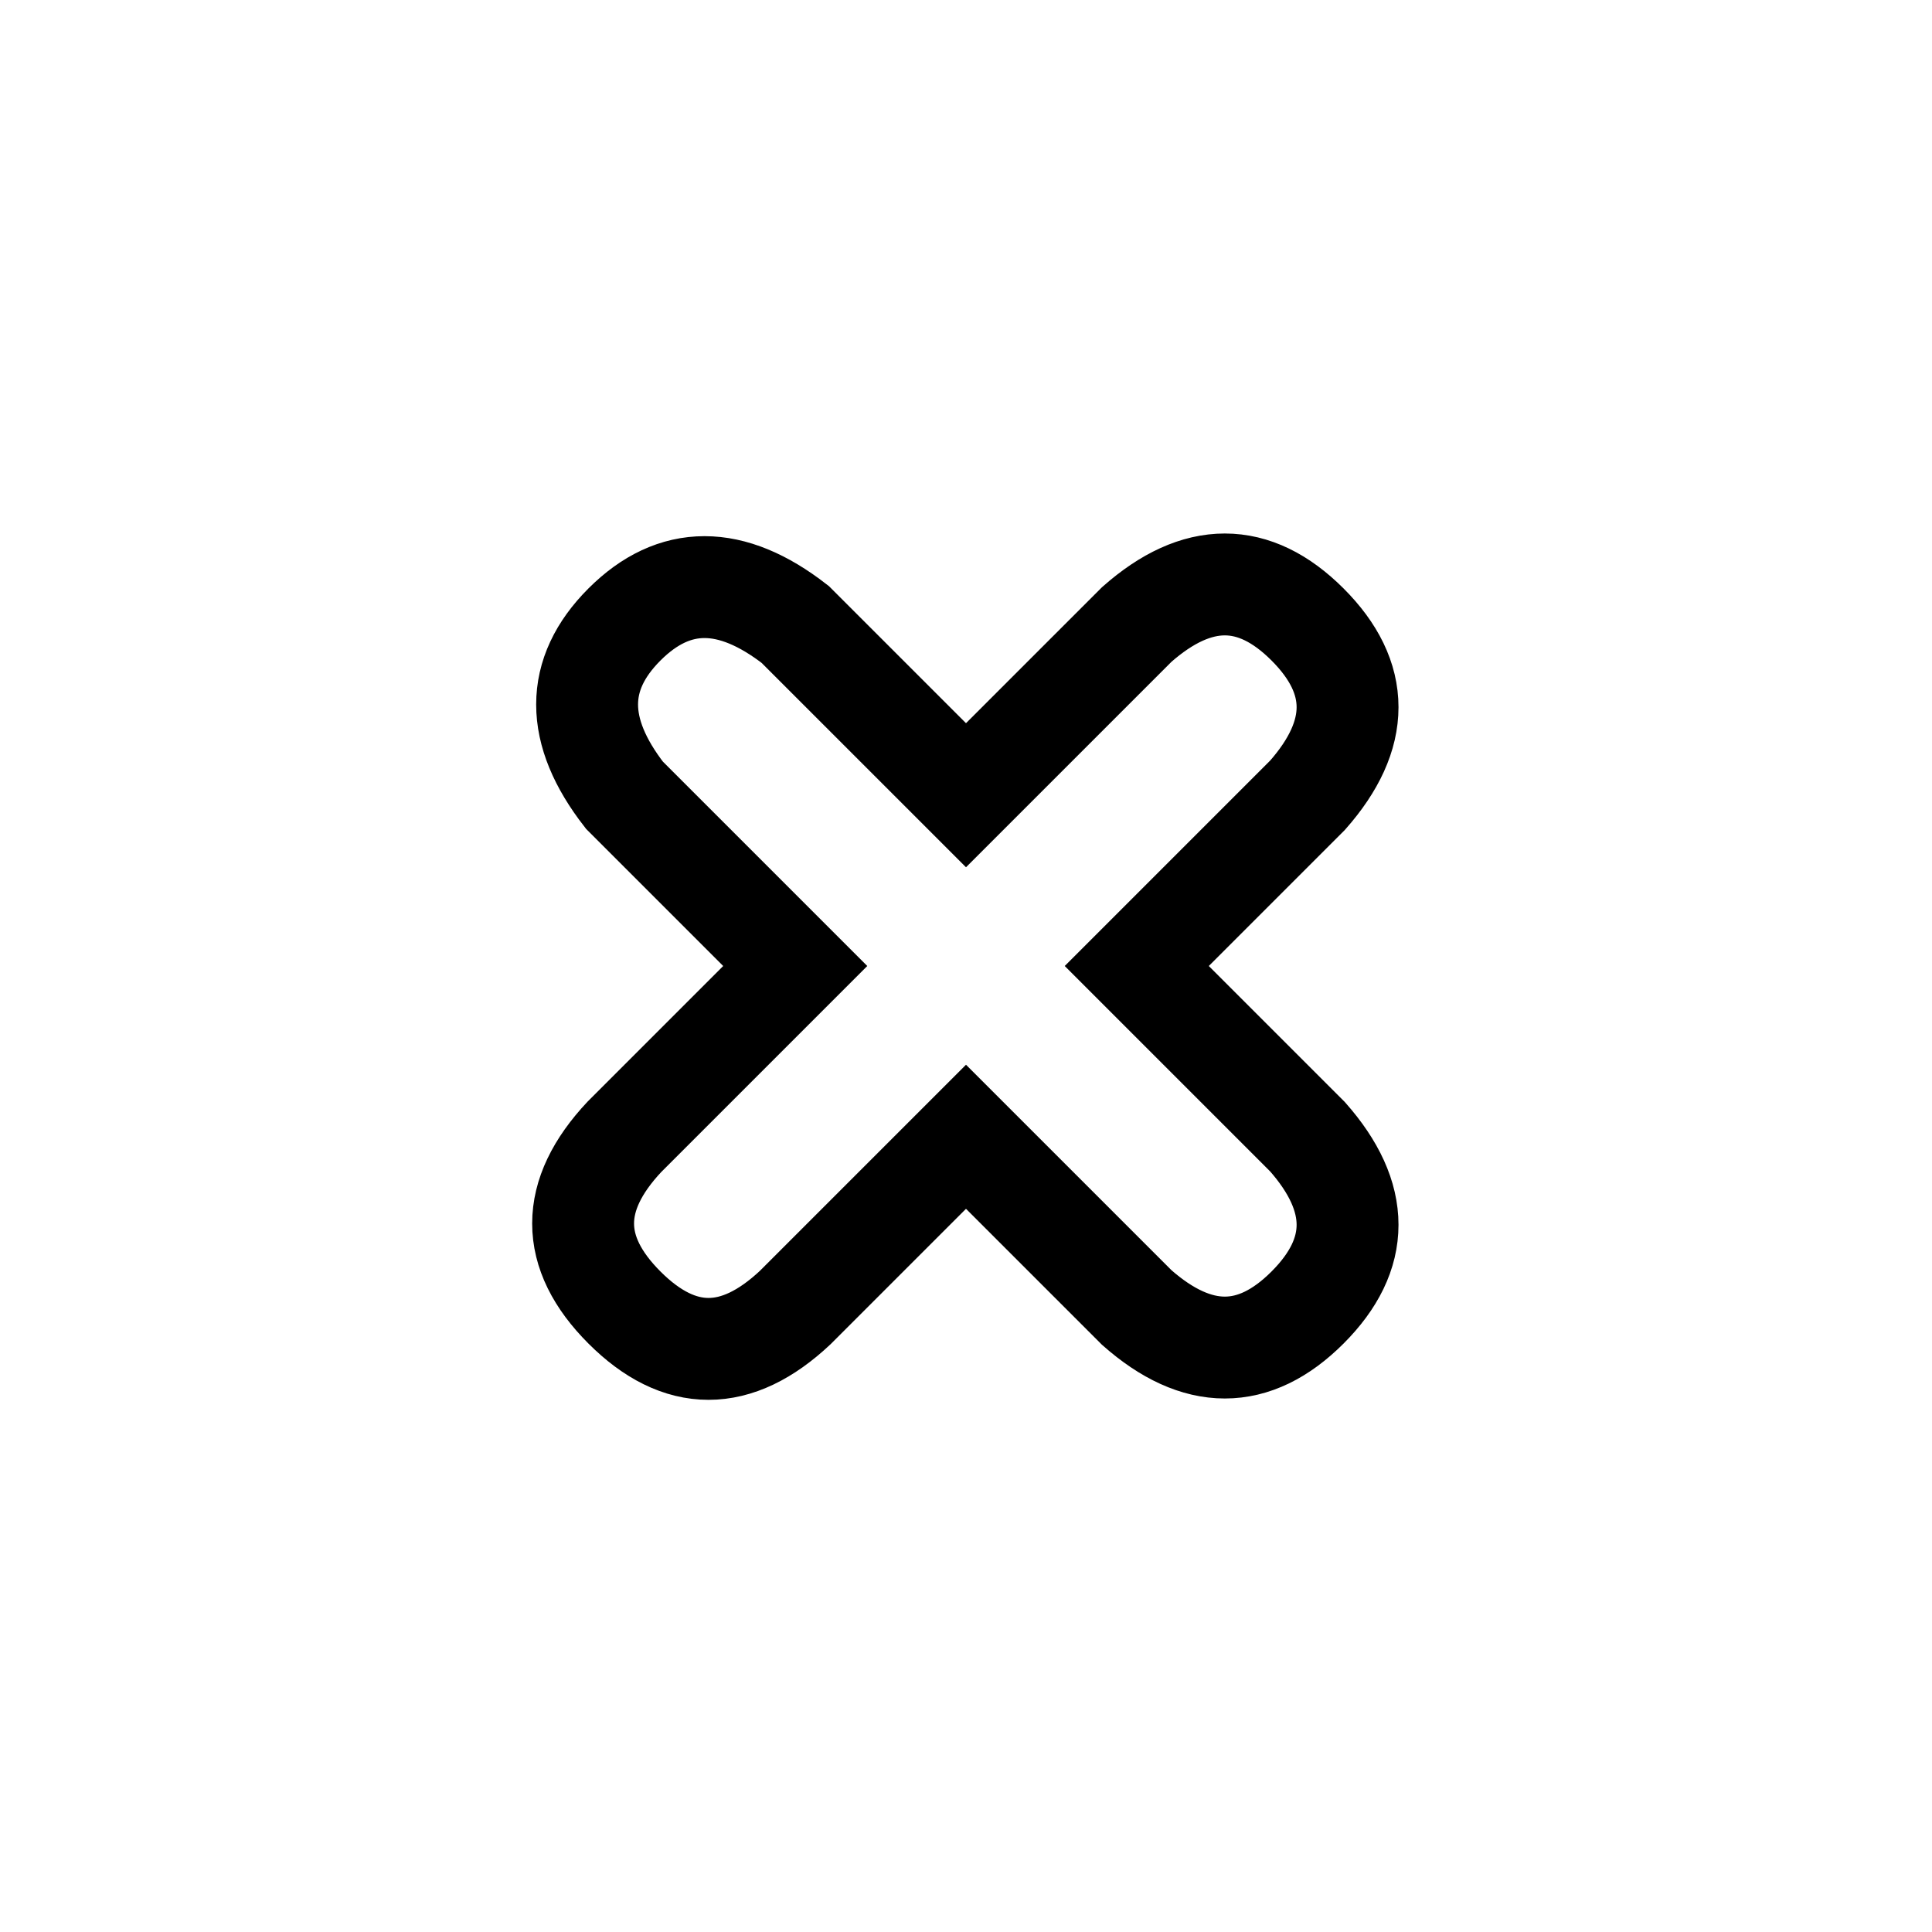
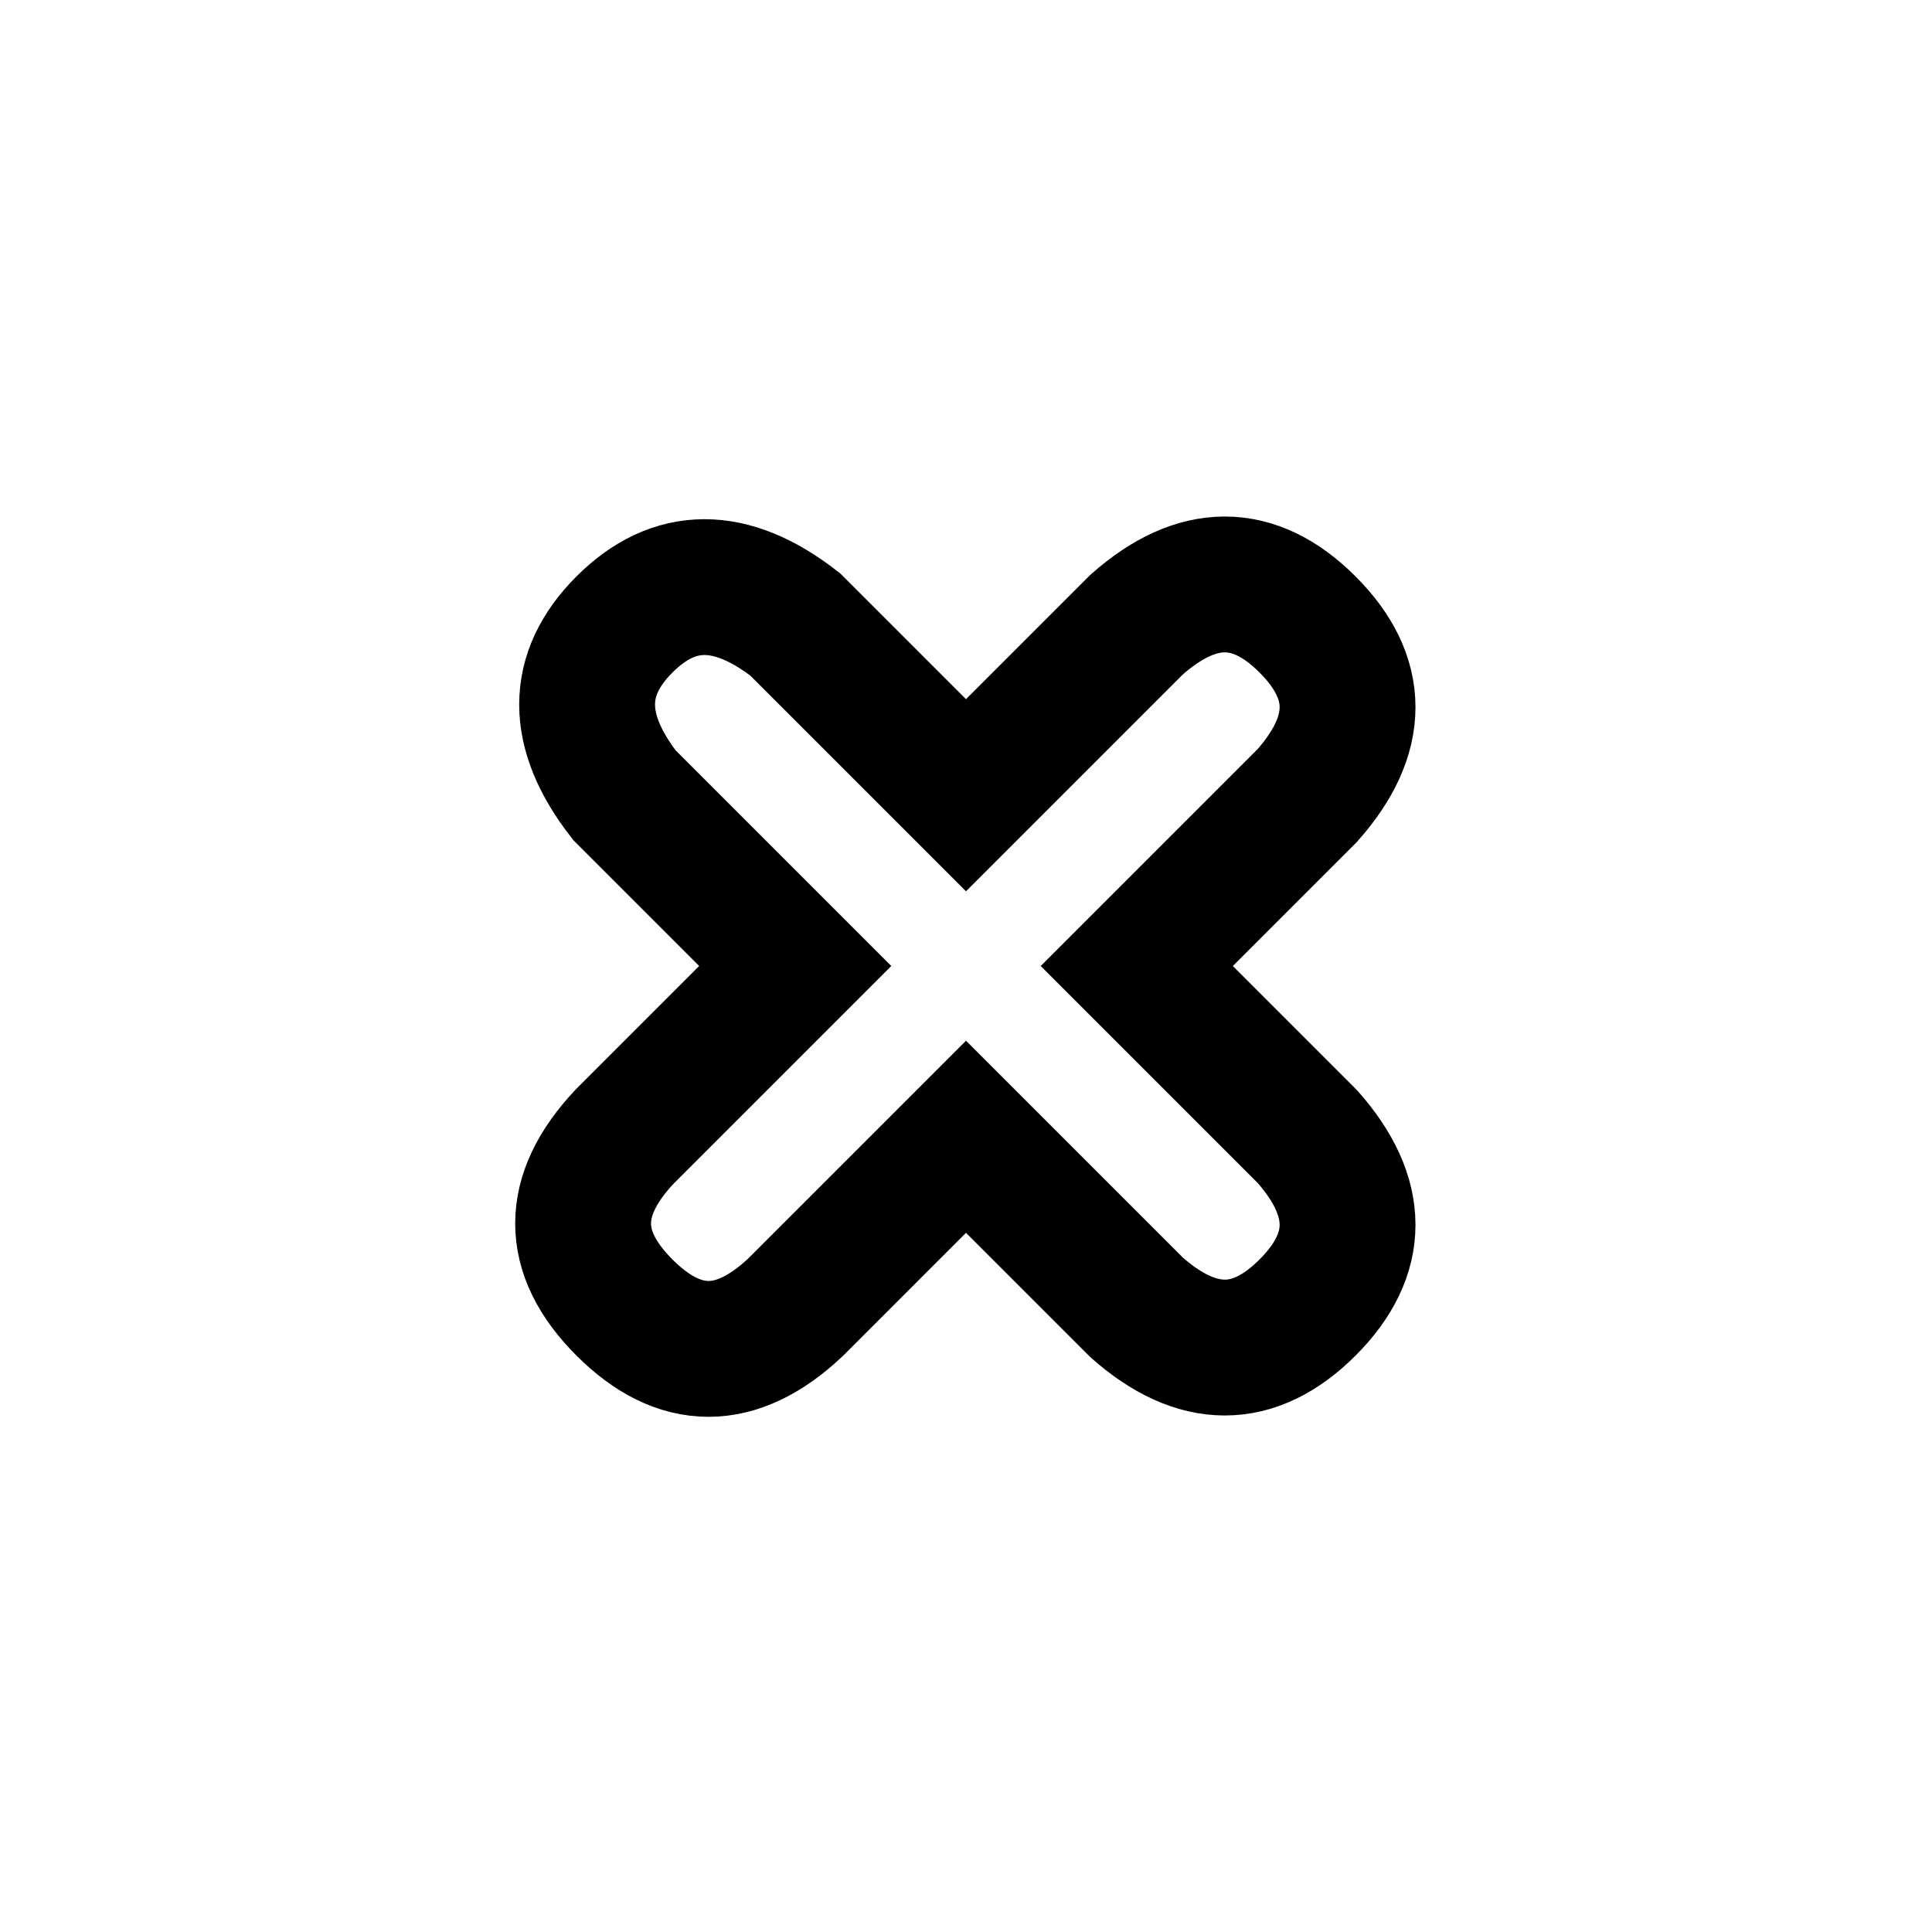
- <svg xmlns="http://www.w3.org/2000/svg" style="isolation:isolate" viewBox="0 0 512 512" width="512pt" height="512pt">
-   <defs>
-     <clipPath id="_clipPath_3L22mDsUxwX547spqXUZZDOzBfrU9lYg">
-       <rect width="512" height="512" />
-     </clipPath>
-   </defs>
-   <g clip-path="url(#_clipPath_3L22mDsUxwX547spqXUZZDOzBfrU9lYg)">
-     <path d=" M 165.49 165.49 Q 185.289 145.691 210.745 165.49 L 256 210.745 L 301.255 165.49 Q 325.296 144.277 346.51 165.49 Q 367.723 186.704 346.51 210.745 L 301.255 256 L 346.51 301.255 Q 367.723 325.296 346.51 346.51 Q 325.296 367.723 301.255 346.51 L 256 301.255 L 210.745 346.51 Q 187.411 368.43 165.49 346.51 Q 143.57 324.589 165.49 301.255 L 210.745 256 L 165.49 210.745 Q 145.691 185.289 165.49 165.49 Z " fill="none" />
-     <path d=" M 165.49 165.49 Q 185.289 145.691 210.745 165.49 L 256 210.745 L 301.255 165.49 Q 325.296 144.277 346.51 165.49 Q 367.723 186.704 346.51 210.745 L 301.255 256 L 346.51 301.255 Q 367.723 325.296 346.51 346.51 Q 325.296 367.723 301.255 346.51 L 256 301.255 L 210.745 346.51 Q 187.411 368.43 165.49 346.51 Q 143.57 324.589 165.49 301.255 L 210.745 256 L 165.49 210.745 Q 145.691 185.289 165.49 165.49 Z " fill="none" mask="url(#_mask_TfMM5VckktCvb7GXzonfkuk9BIzxOboW)" vector-effect="non-scaling-stroke" stroke-width="36" stroke="rgb(0,0,0)" stroke-opacity="100" stroke-linejoin="miter" stroke-linecap="square" stroke-miterlimit="3" />
-   </g>
+ <svg xmlns="http://www.w3.org/2000/svg" style="isolation:isolate" viewBox="0 0 512 512" width="512" height="512">
+   <path d=" M 165.49 165.49 Q 185.289 145.691 210.745 165.49 L 256 210.745 L 301.255 165.49 Q 325.296 144.277 346.51 165.49 Q 367.723 186.704 346.51 210.745 L 301.255 256 L 346.51 301.255 Q 367.723 325.296 346.51 346.51 Q 325.296 367.723 301.255 346.51 L 256 301.255 L 210.745 346.51 Q 187.411 368.43 165.49 346.51 Q 143.57 324.589 165.49 301.255 L 210.745 256 L 165.49 210.745 Q 145.691 185.289 165.49 165.49 Z " fill="none" />
+   <path d=" M 165.49 165.49 Q 185.289 145.691 210.745 165.49 L 256 210.745 L 301.255 165.49 Q 325.296 144.277 346.51 165.49 Q 367.723 186.704 346.51 210.745 L 301.255 256 L 346.51 301.255 Q 367.723 325.296 346.51 346.51 Q 325.296 367.723 301.255 346.51 L 256 301.255 L 210.745 346.51 Q 187.411 368.43 165.49 346.51 Q 143.57 324.589 165.49 301.255 L 210.745 256 L 165.49 210.745 Q 145.691 185.289 165.49 165.49 Z " fill="none" vector-effect="non-scaling-stroke" stroke-width="36" stroke="rgb(0,0,0)" stroke-opacity="100" stroke-linejoin="miter" stroke-linecap="square" />
</svg>
